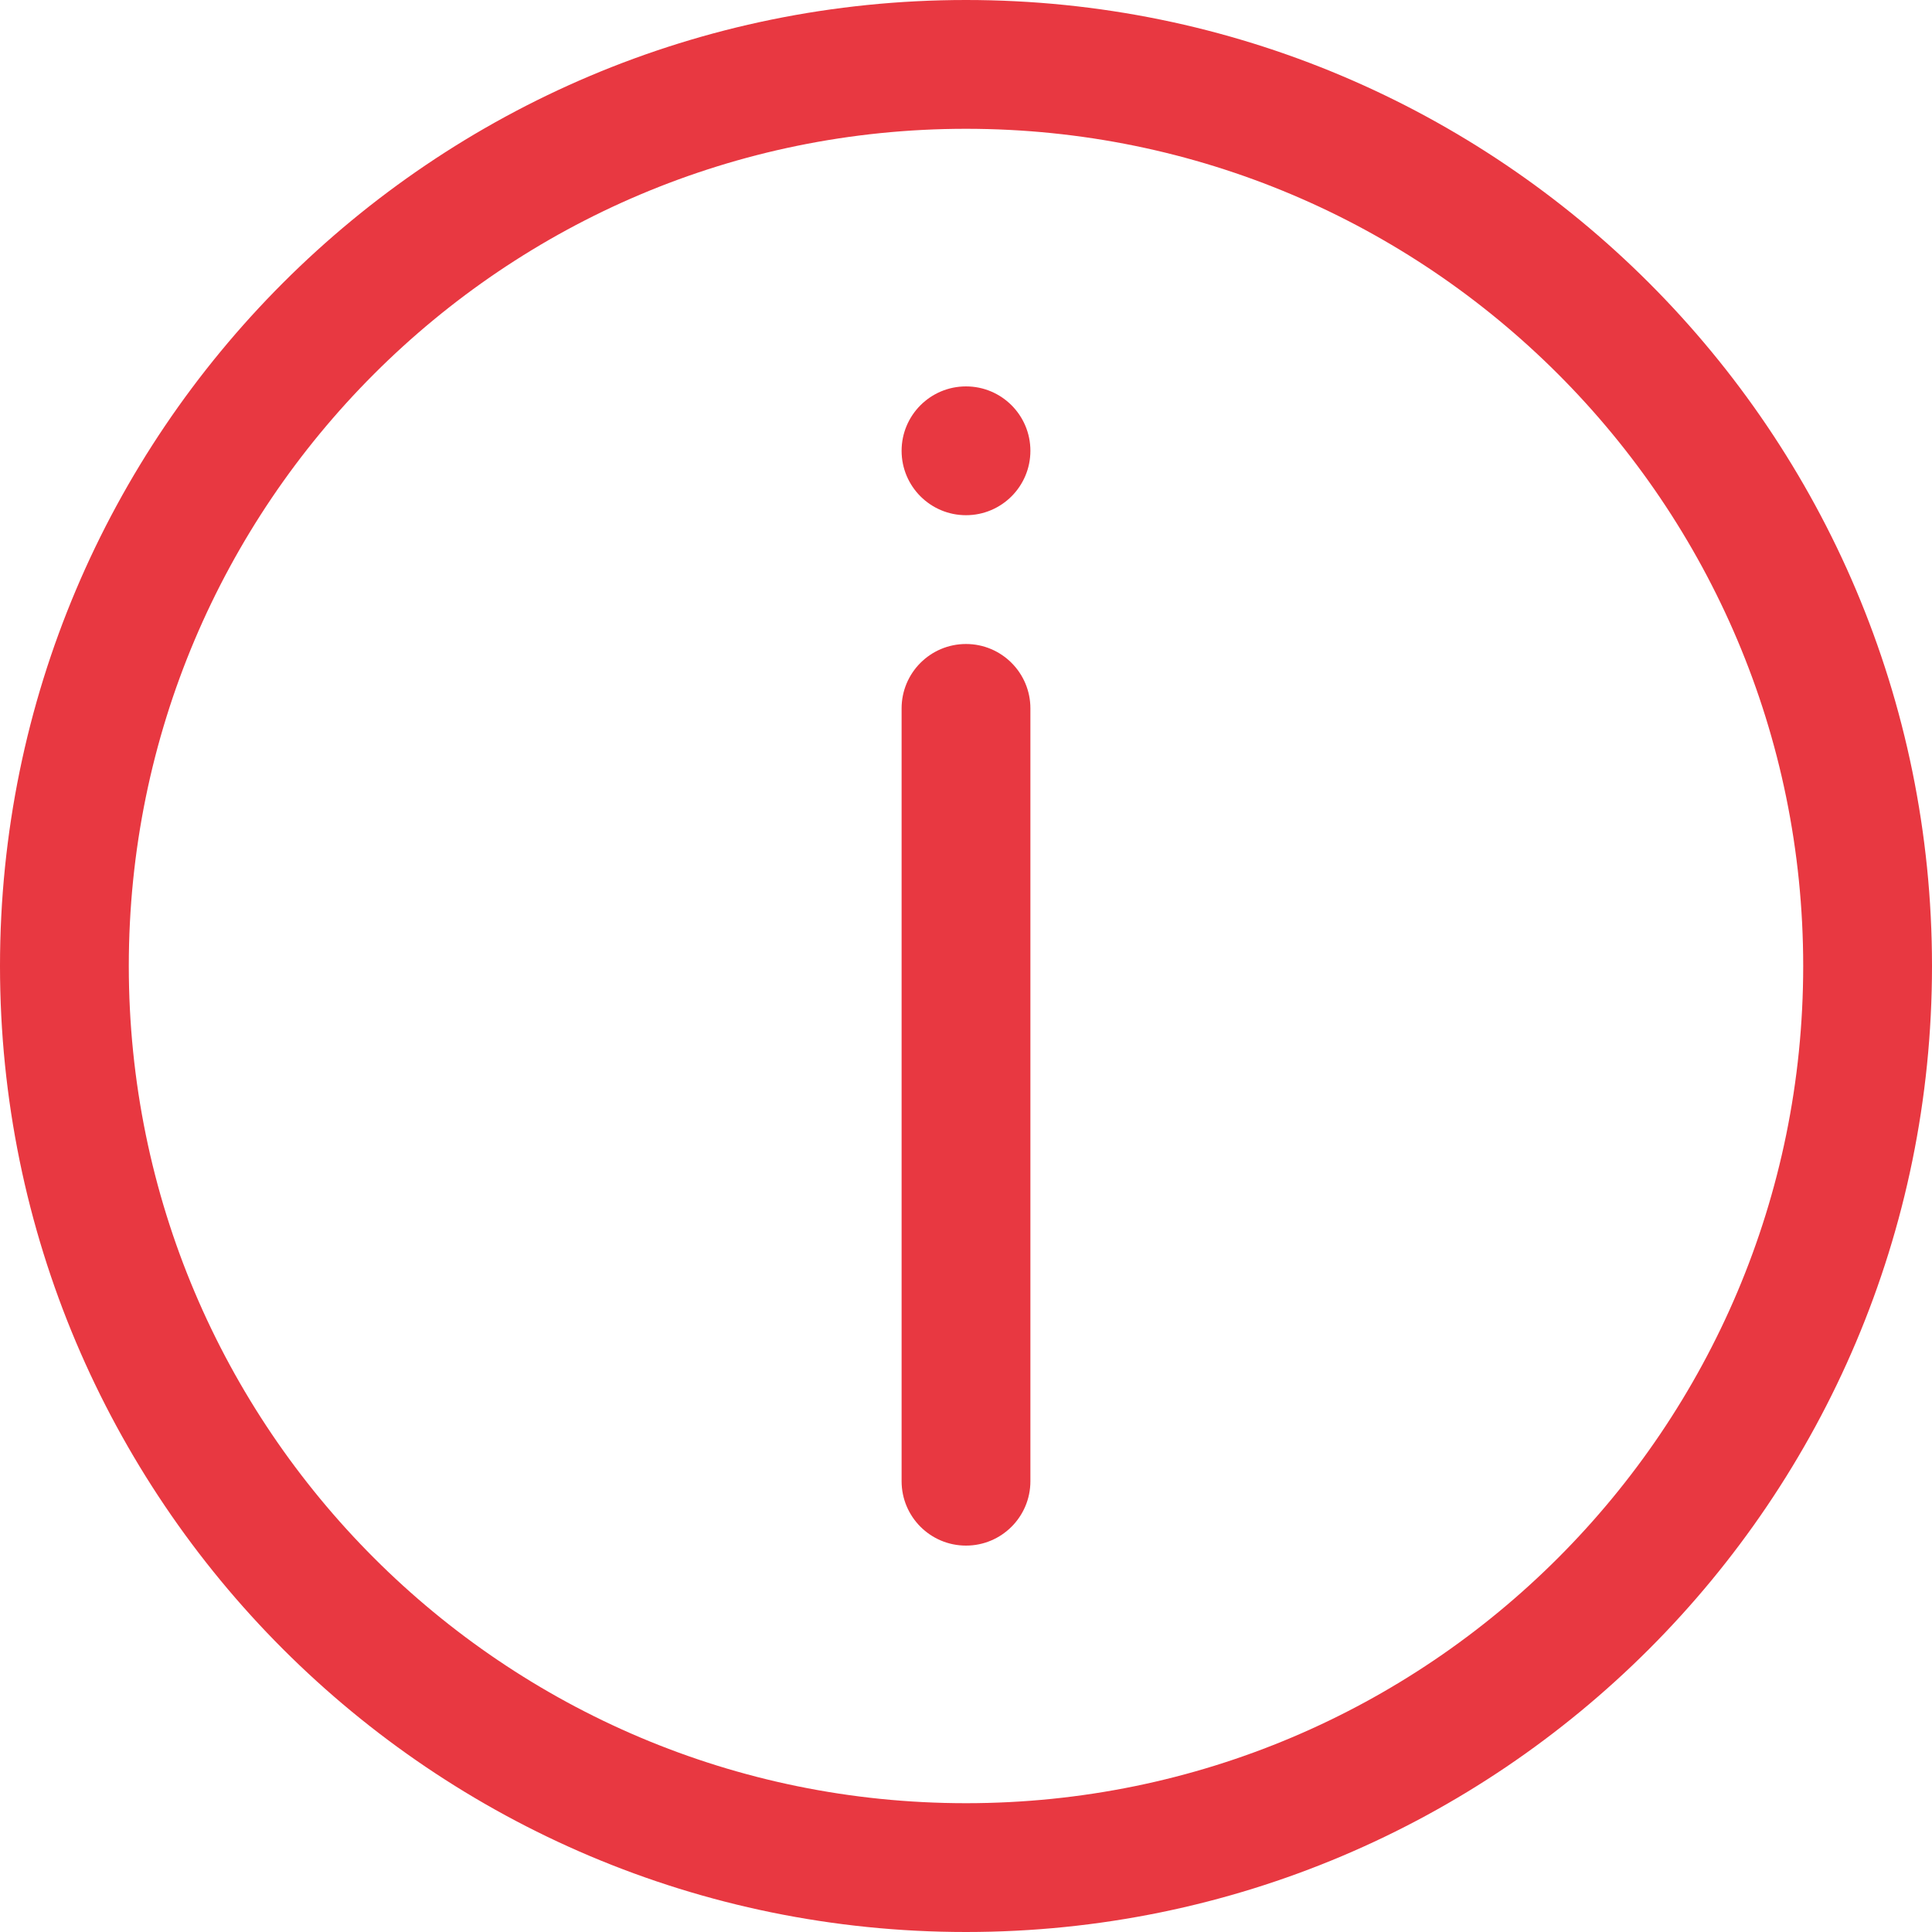
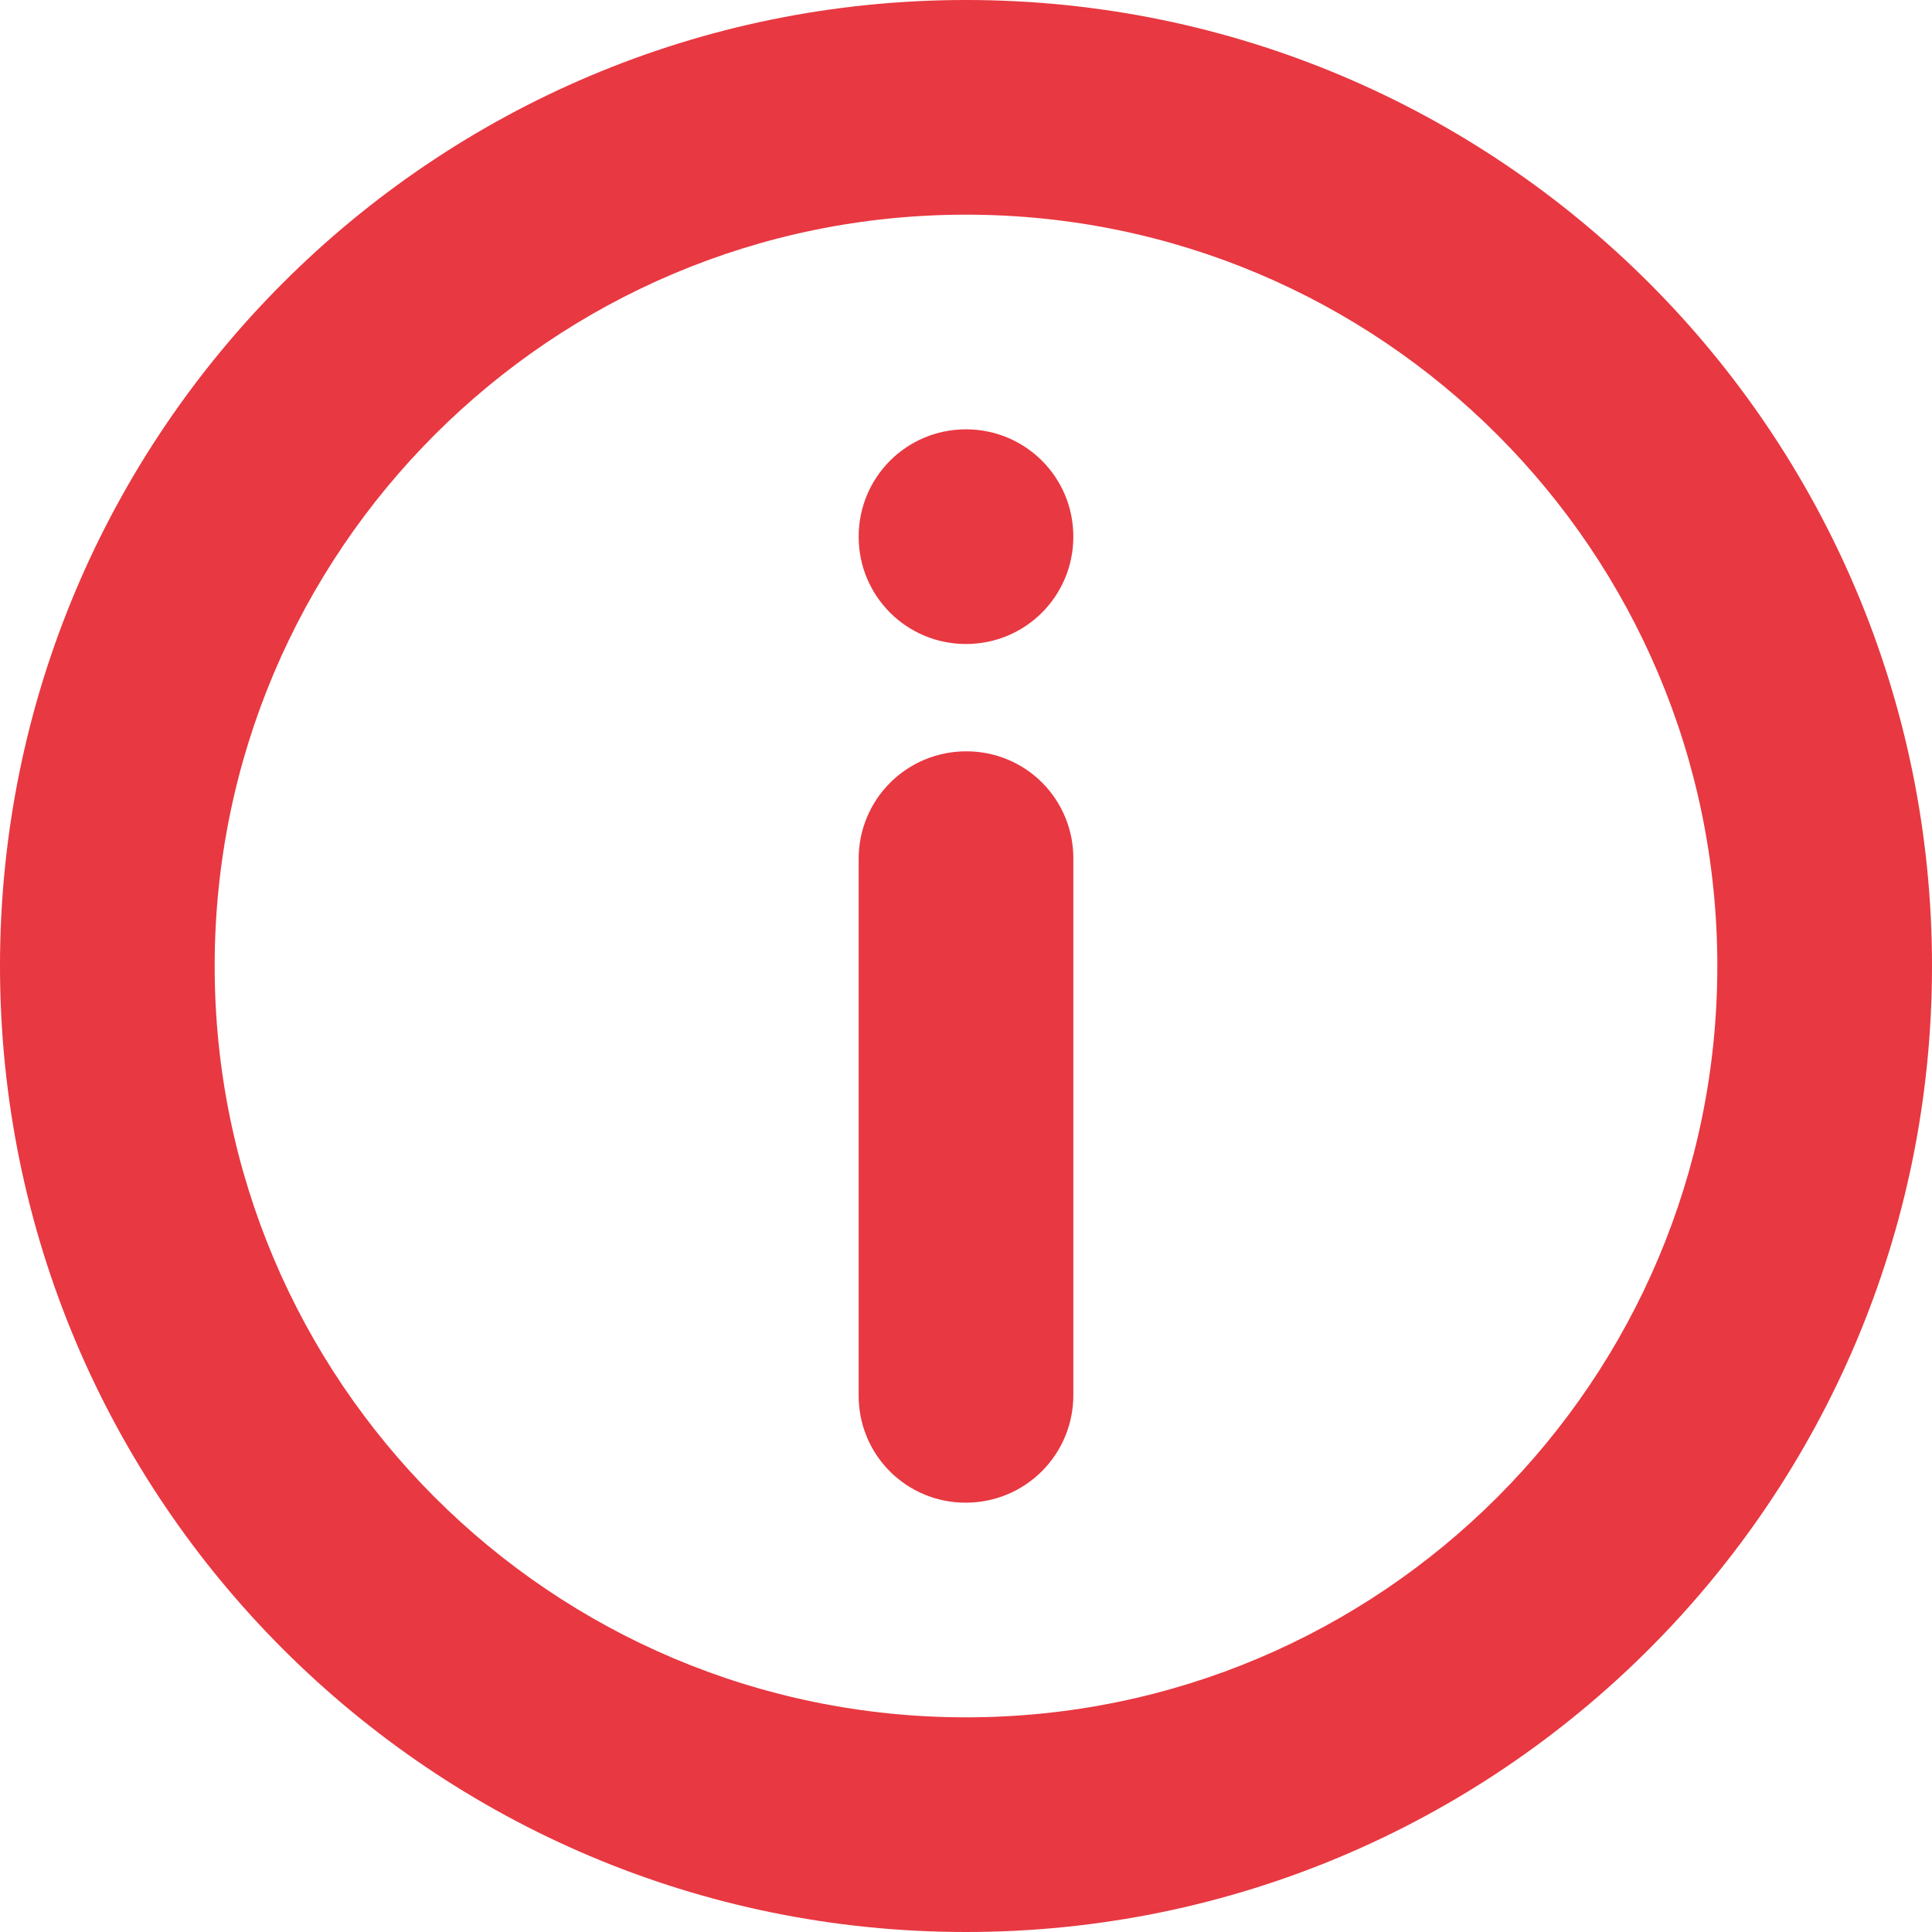
- <svg xmlns="http://www.w3.org/2000/svg" width="15" height="15" fill="none">
-   <circle cx="7.5" cy="7.5" r="7" stroke="#E83841" />
-   <rect x="7" y="5" width="1" height="7" rx=".5" fill="#E83841" />
-   <rect x="7" y="3" width="1" height="1" rx=".5" fill="#E83841" />
+ <svg xmlns="http://www.w3.org/2000/svg" width="18" height="18" fill="none">
+   <path d="M2 9a7 7 0 007 7 7 7 0 007-7 7 7 0 00-7-7 7 7 0 00-7 7zM0 9a9 9 0 019-9 9 9 0 019 9 9 9 0 01-9 9 9 9 0 01-9-9zm8-.997v4.994A.994.994 0 009 14a1 1 0 001-1.003V8.003A.994.994 0 009 7a1 1 0 00-1 1.003zM8 5c0 .556.448 1 1 1 .556 0 1-.448 1-1 0-.556-.448-1-1-1-.556 0-1 .448-1 1z" fill="#E83841" />
</svg>
